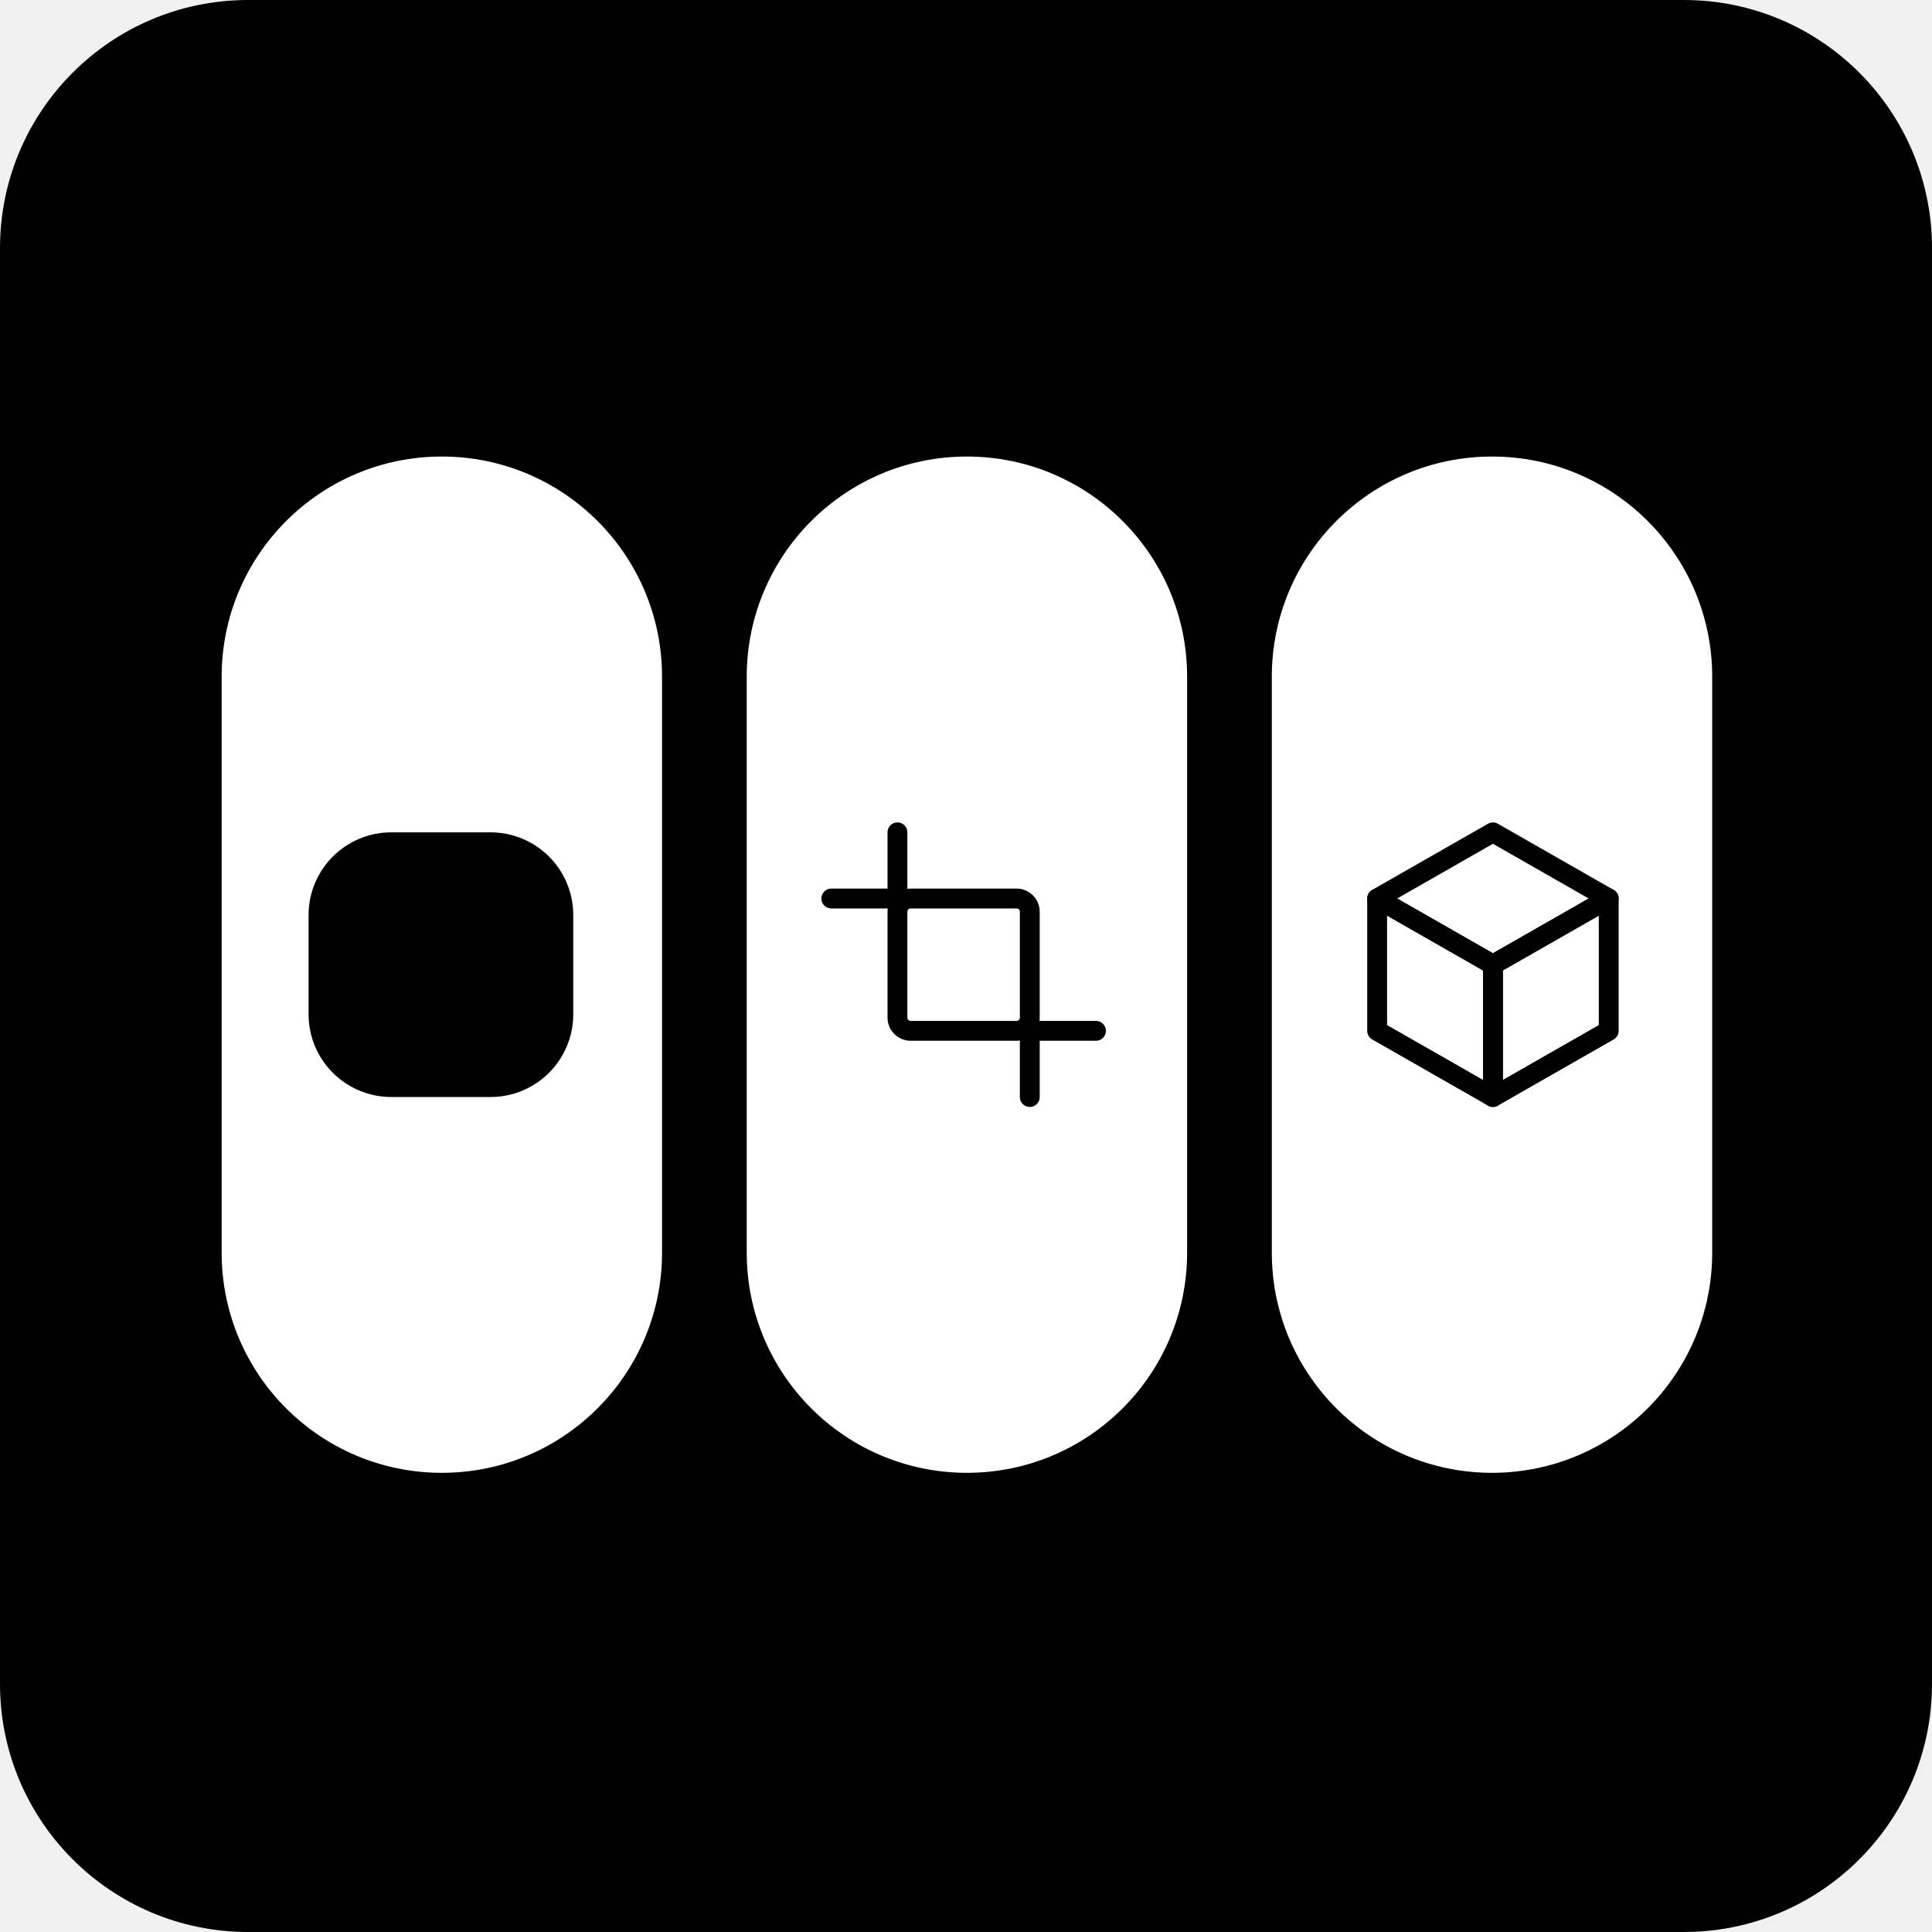
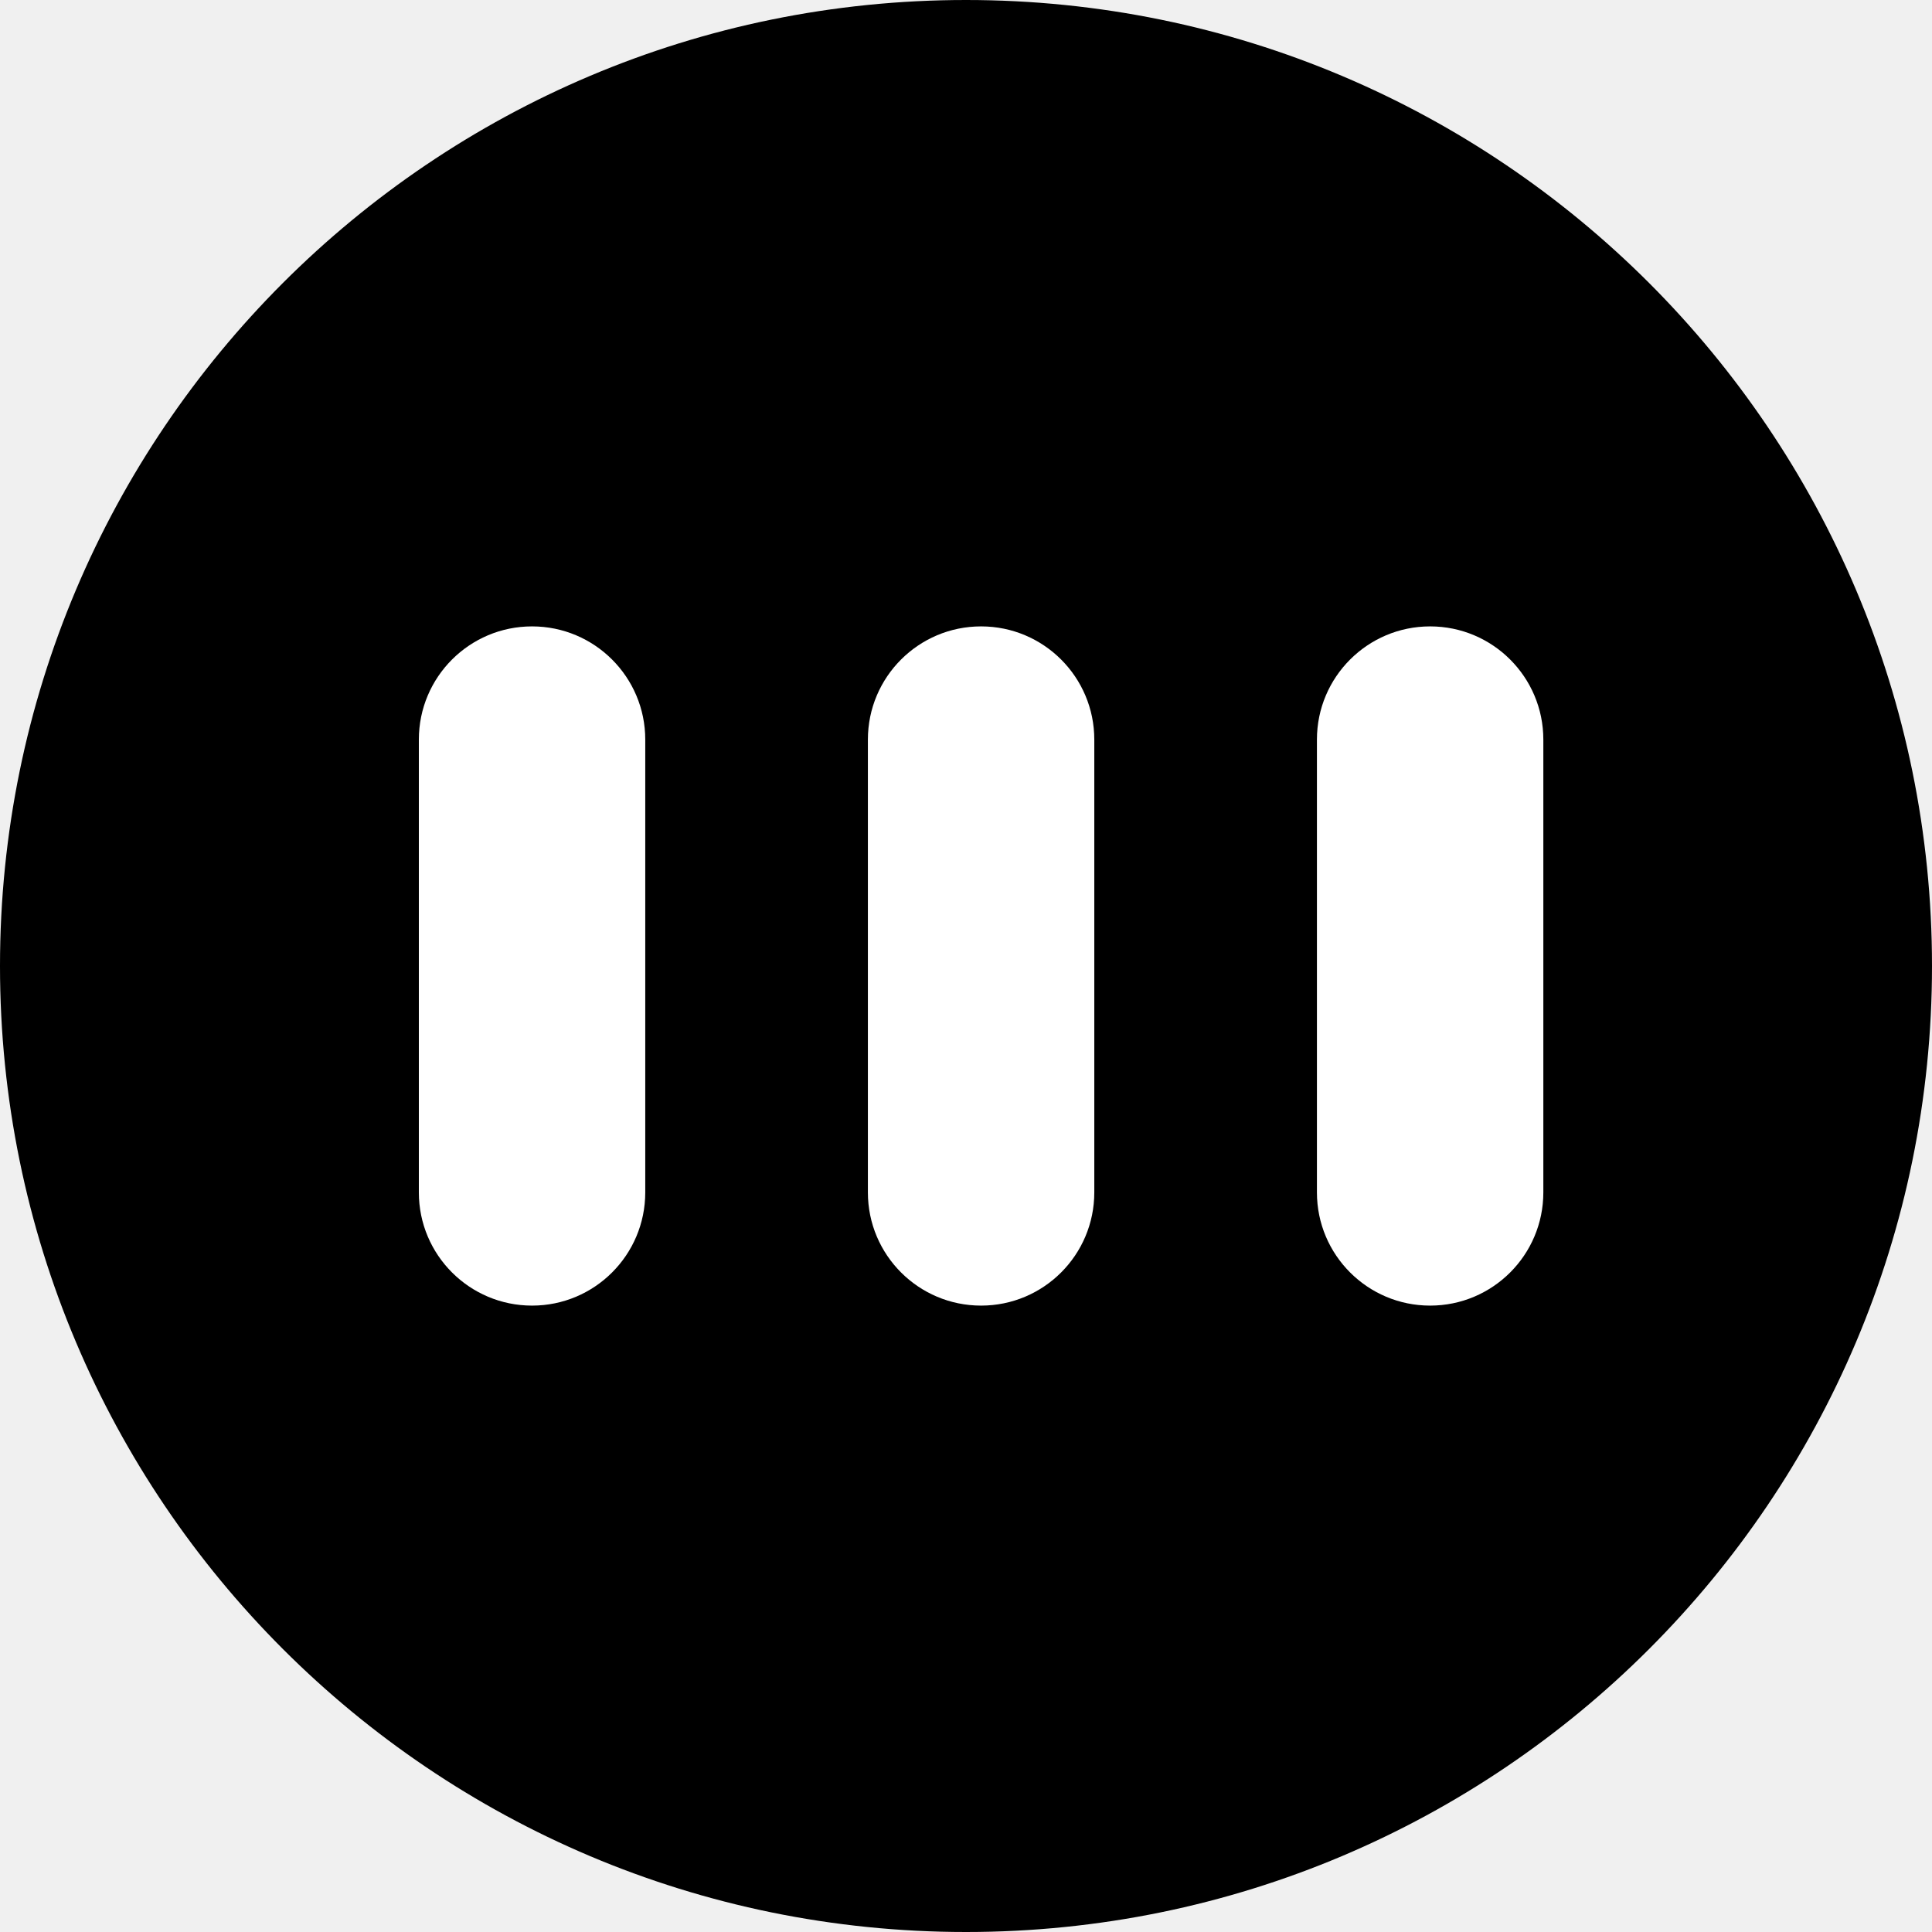
- <svg xmlns="http://www.w3.org/2000/svg" width="584" height="584" viewBox="0 0 584 584" fill="none">
-   <rect width="584" height="584" rx="75" fill="black" />
-   <path d="M200.12 204.56C200.12 167.8 170.32 138 133.56 138C96.8 138 67 167.8 67 204.56V378.64C67 415.4 96.8 445.2 133.56 445.2C170.32 445.2 200.12 415.4 200.12 378.64V204.56Z" fill="white" />
-   <path d="M358.84 204.56C358.84 167.8 329.04 138 292.28 138C255.52 138 225.72 167.8 225.72 204.56V378.64C225.72 415.4 255.52 445.2 292.28 445.2C329.04 445.2 358.84 415.4 358.84 378.64V204.56Z" fill="white" />
-   <path d="M517.56 204.56C517.56 167.8 487.76 138 451 138C414.24 138 384.44 167.8 384.44 204.56V378.64C384.44 415.4 414.24 445.2 451 445.2C487.76 445.2 517.56 415.4 517.56 378.64V204.56Z" fill="white" />
-   <path d="M307.28 271.6H275.28C273.071 271.6 271.28 273.39 271.28 275.6V307.6C271.28 309.809 273.071 311.6 275.28 311.6H307.28C309.489 311.6 311.28 309.809 311.28 307.6V275.6C311.28 273.39 309.489 271.6 307.28 271.6Z" stroke="black" stroke-width="6" stroke-linecap="round" />
-   <path d="M271.28 271.6V251.6" stroke="black" stroke-width="6" stroke-linecap="round" />
-   <path d="M271.28 271.6H251.28" stroke="black" stroke-width="6" stroke-linecap="round" />
-   <path d="M311.28 311.6V331.6" stroke="black" stroke-width="6" stroke-linecap="round" />
-   <path d="M311.28 311.6H331.28" stroke="black" stroke-width="6" stroke-linecap="round" />
-   <path d="M451.28 251.6L486.28 271.6L451.28 291.6L416.28 271.6L451.28 251.6Z" stroke="black" stroke-width="6" stroke-linecap="round" stroke-linejoin="round" />
-   <path d="M416.28 271.6L451.28 291.6V331.6L416.28 311.6V271.6Z" stroke="black" stroke-width="6" stroke-linecap="round" stroke-linejoin="round" />
-   <path d="M486.28 271.6L451.28 291.6V331.6L486.28 311.6V271.6Z" stroke="black" stroke-width="6" stroke-linecap="round" stroke-linejoin="round" />
-   <rect x="93.28" y="251.6" width="80" height="80" rx="25" fill="black" />
+ <svg xmlns="http://www.w3.org/2000/svg" width="512" height="512" viewBox="0 0 512 512" fill="none">
+   <rect width="512" height="512" rx="256" fill="black" />
+   <rect x="230" y="166" width="60" height="180" rx="30" fill="white" />
+   <rect x="111" y="166" width="60" height="180" rx="30" fill="white" />
+   <rect x="349" y="166" width="60" height="180" rx="30" fill="white" />
</svg>
